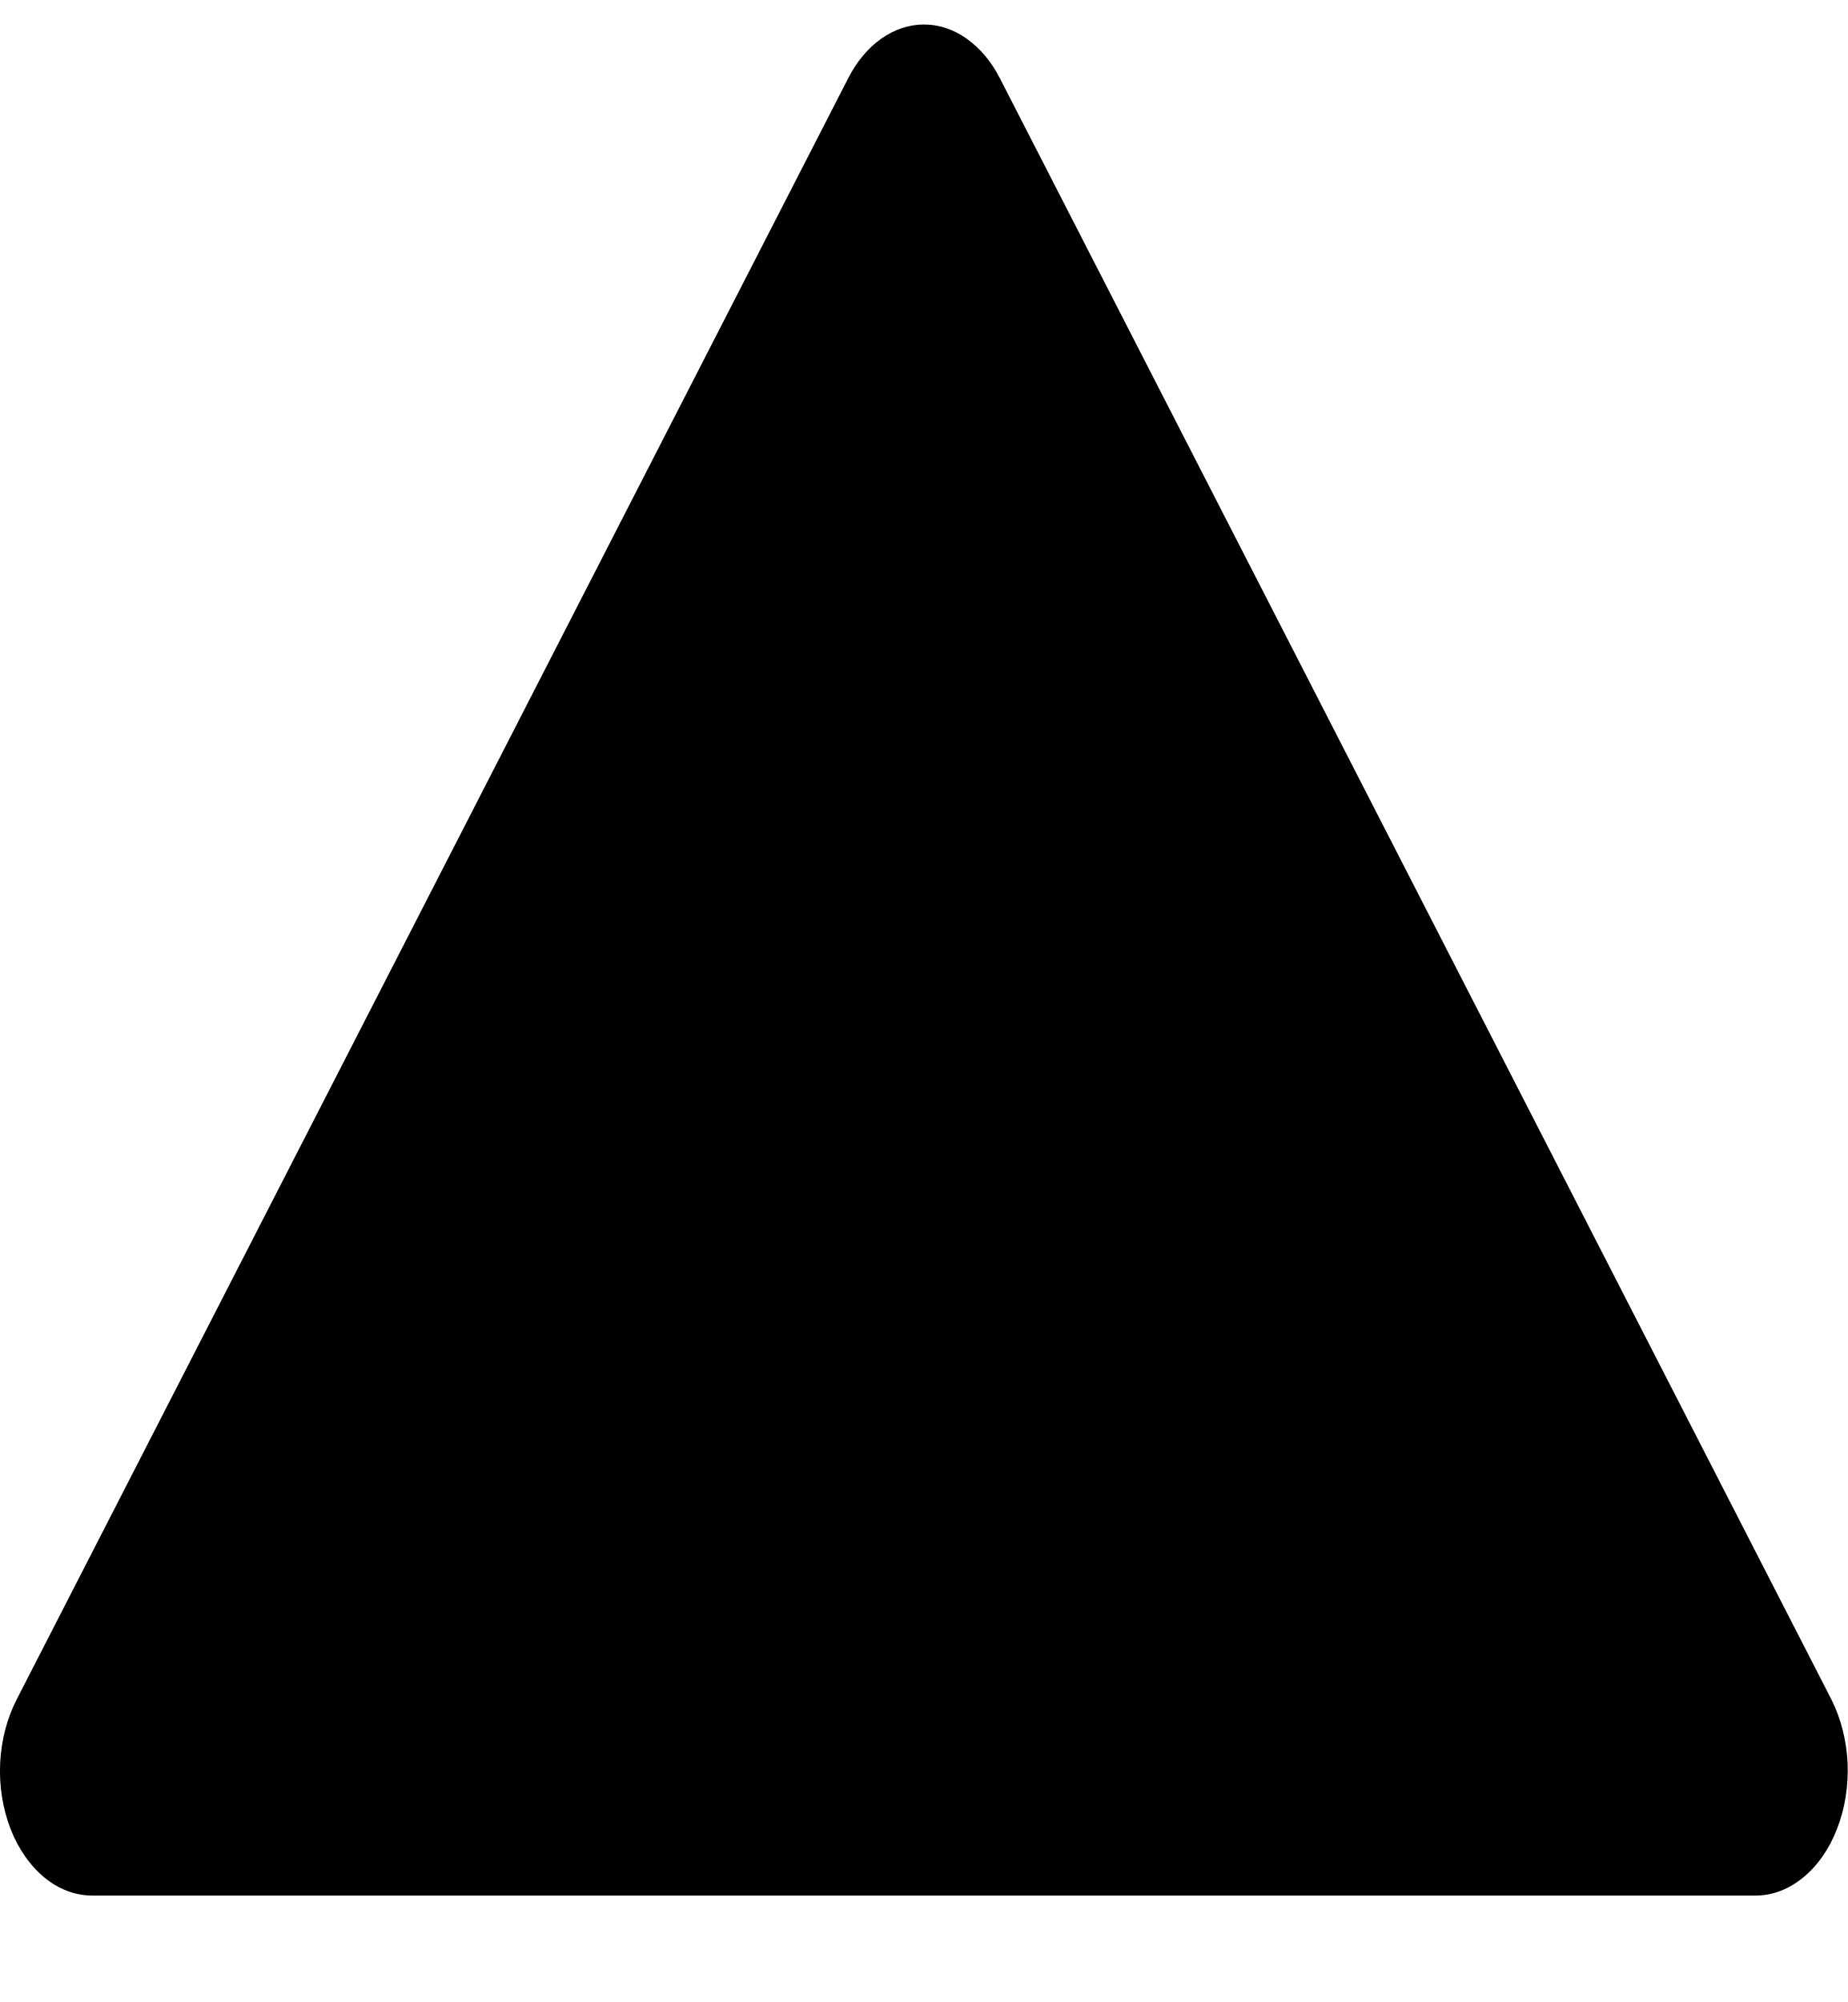
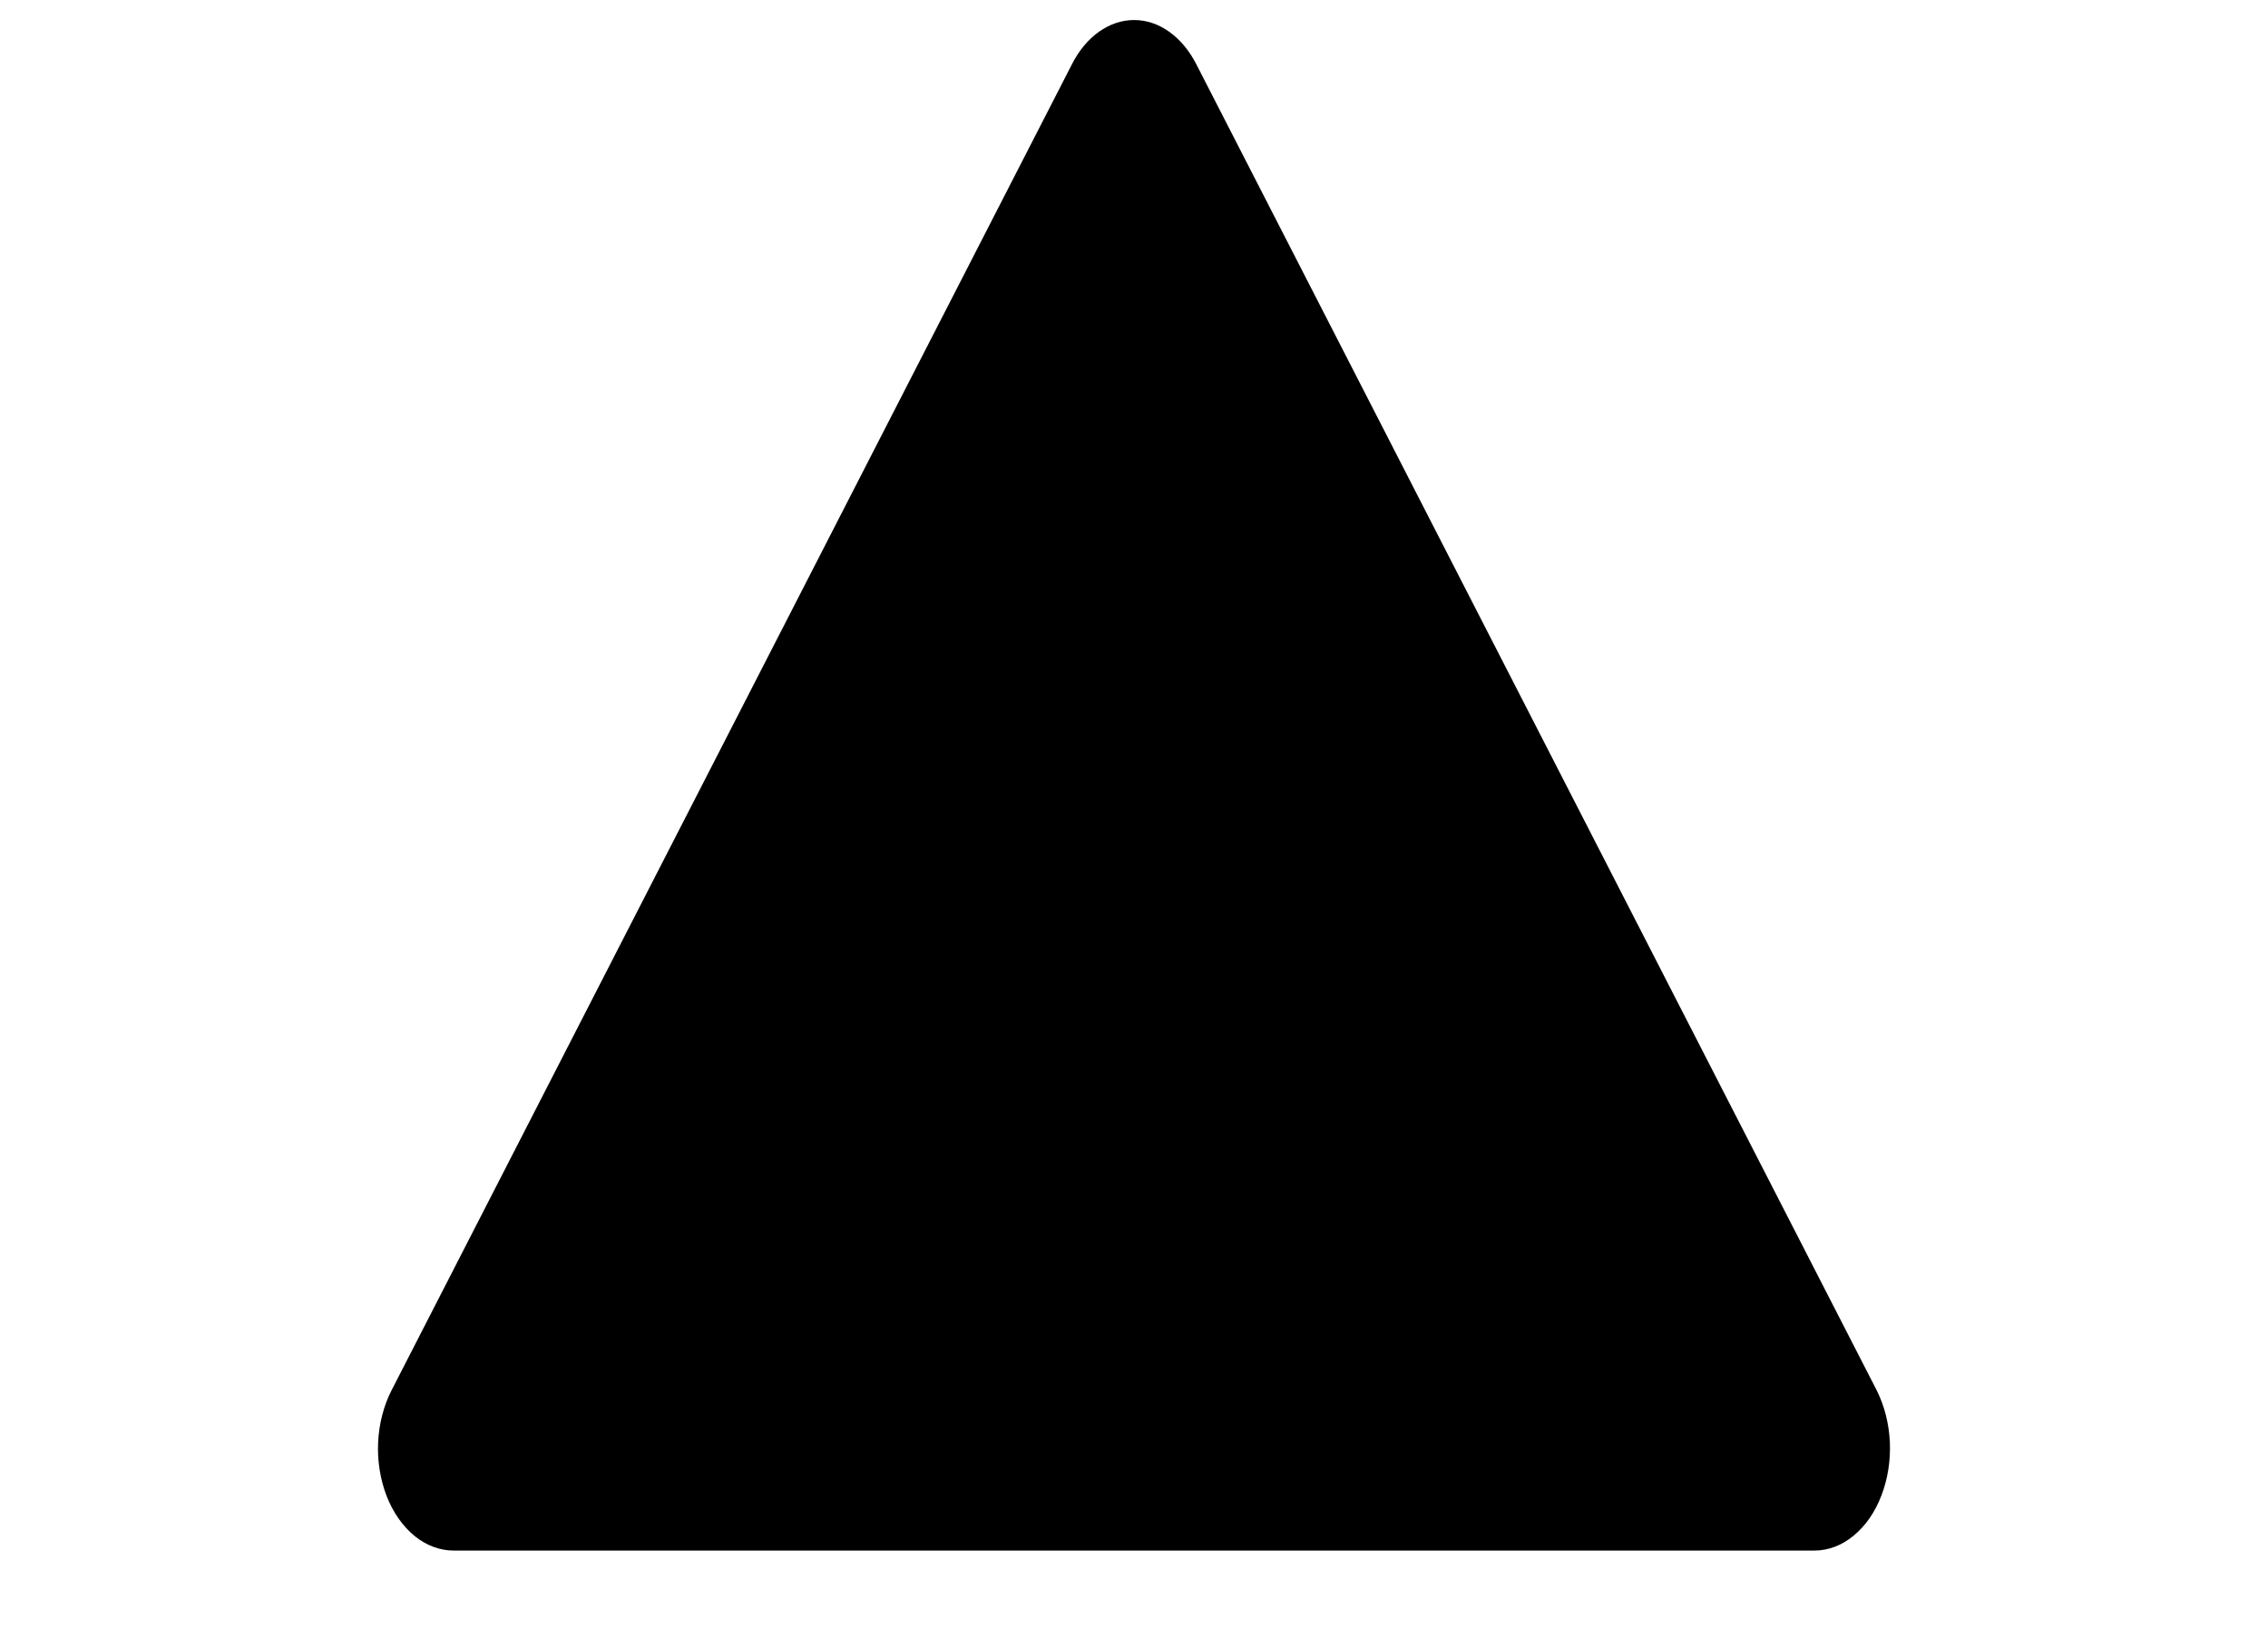
- <svg xmlns="http://www.w3.org/2000/svg" width="12" height="13" viewBox="0 0 12 13" fill="none">
+ <svg xmlns="http://www.w3.org/2000/svg" width="18" height="13" viewBox="0 0 12 13" fill="none">
  <path d="M6.494 0.509C6.439 0.401 6.365 0.313 6.279 0.252C6.194 0.191 6.098 0.159 6.001 0.159C5.904 0.159 5.808 0.191 5.722 0.252C5.636 0.313 5.563 0.401 5.508 0.509L0.107 11.038C0.045 11.16 0.008 11.302 0.001 11.45C-0.006 11.597 0.018 11.745 0.068 11.875C0.119 12.006 0.196 12.116 0.29 12.193C0.383 12.269 0.491 12.309 0.6 12.309L11.401 12.309C11.511 12.309 11.618 12.268 11.711 12.191C11.805 12.114 11.881 12.005 11.931 11.874C11.982 11.743 12.005 11.597 11.999 11.449C11.992 11.302 11.956 11.16 11.895 11.038L6.494 0.509Z" fill="black" />
</svg>
